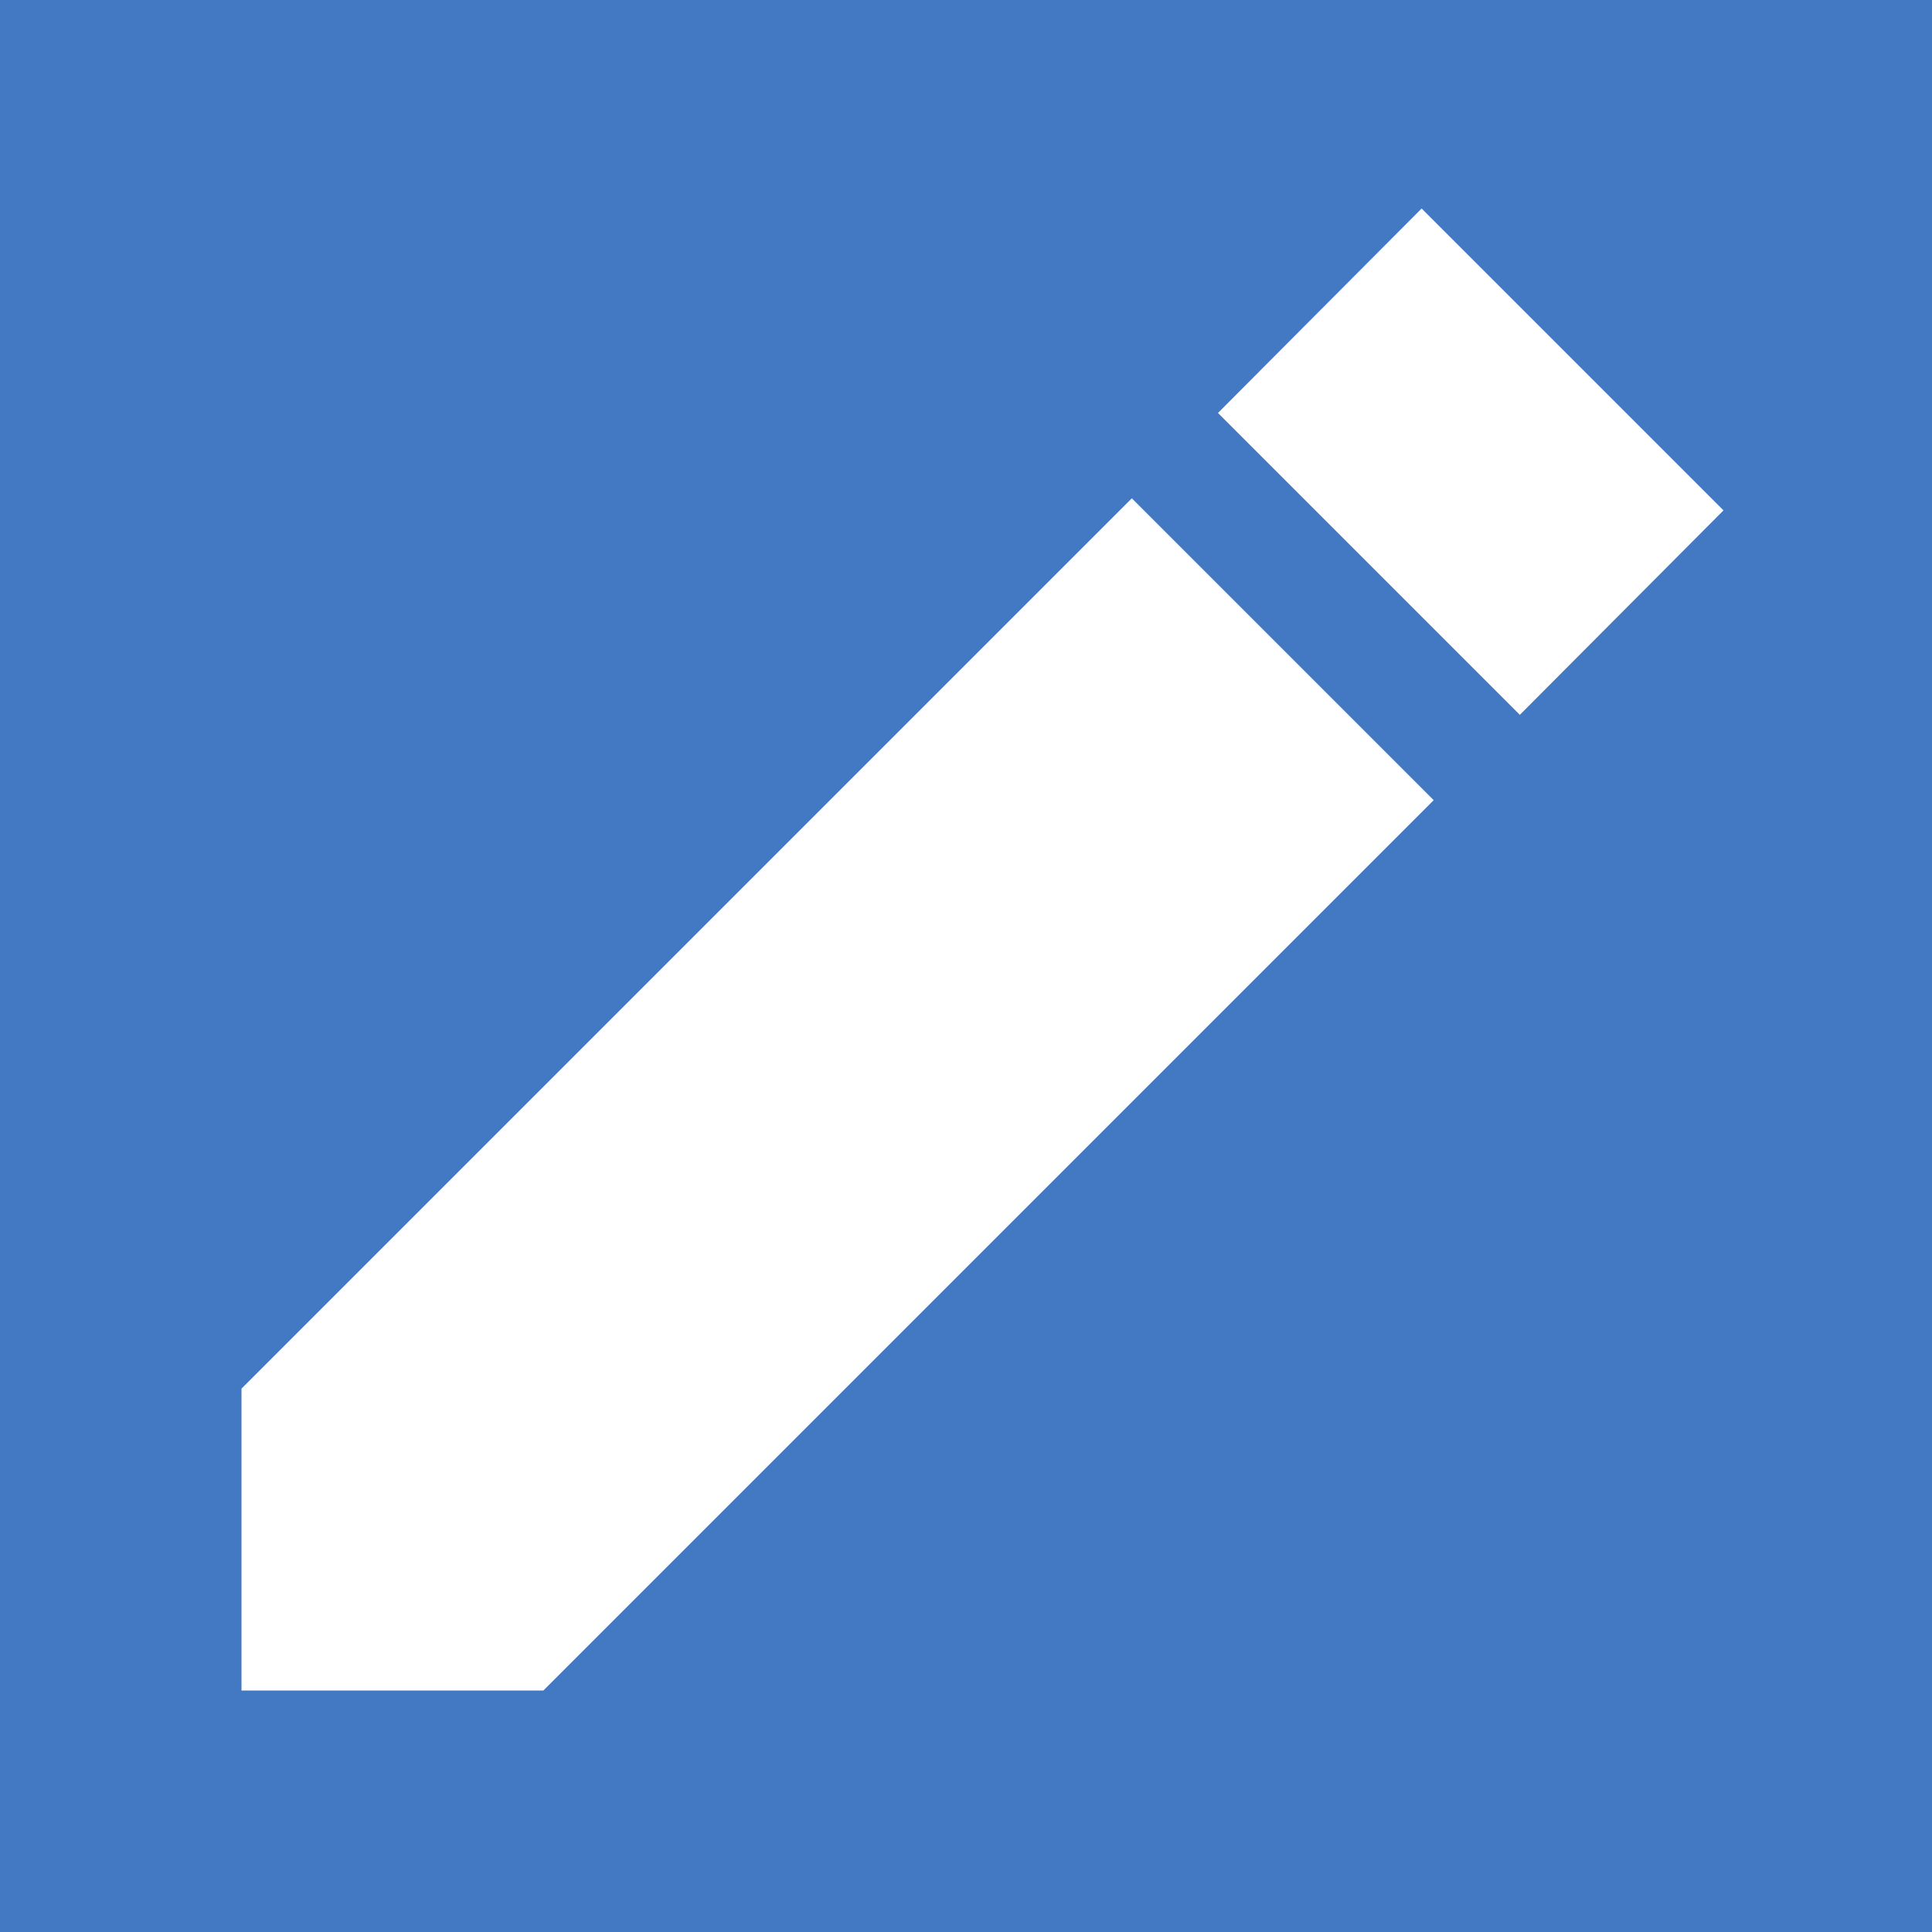
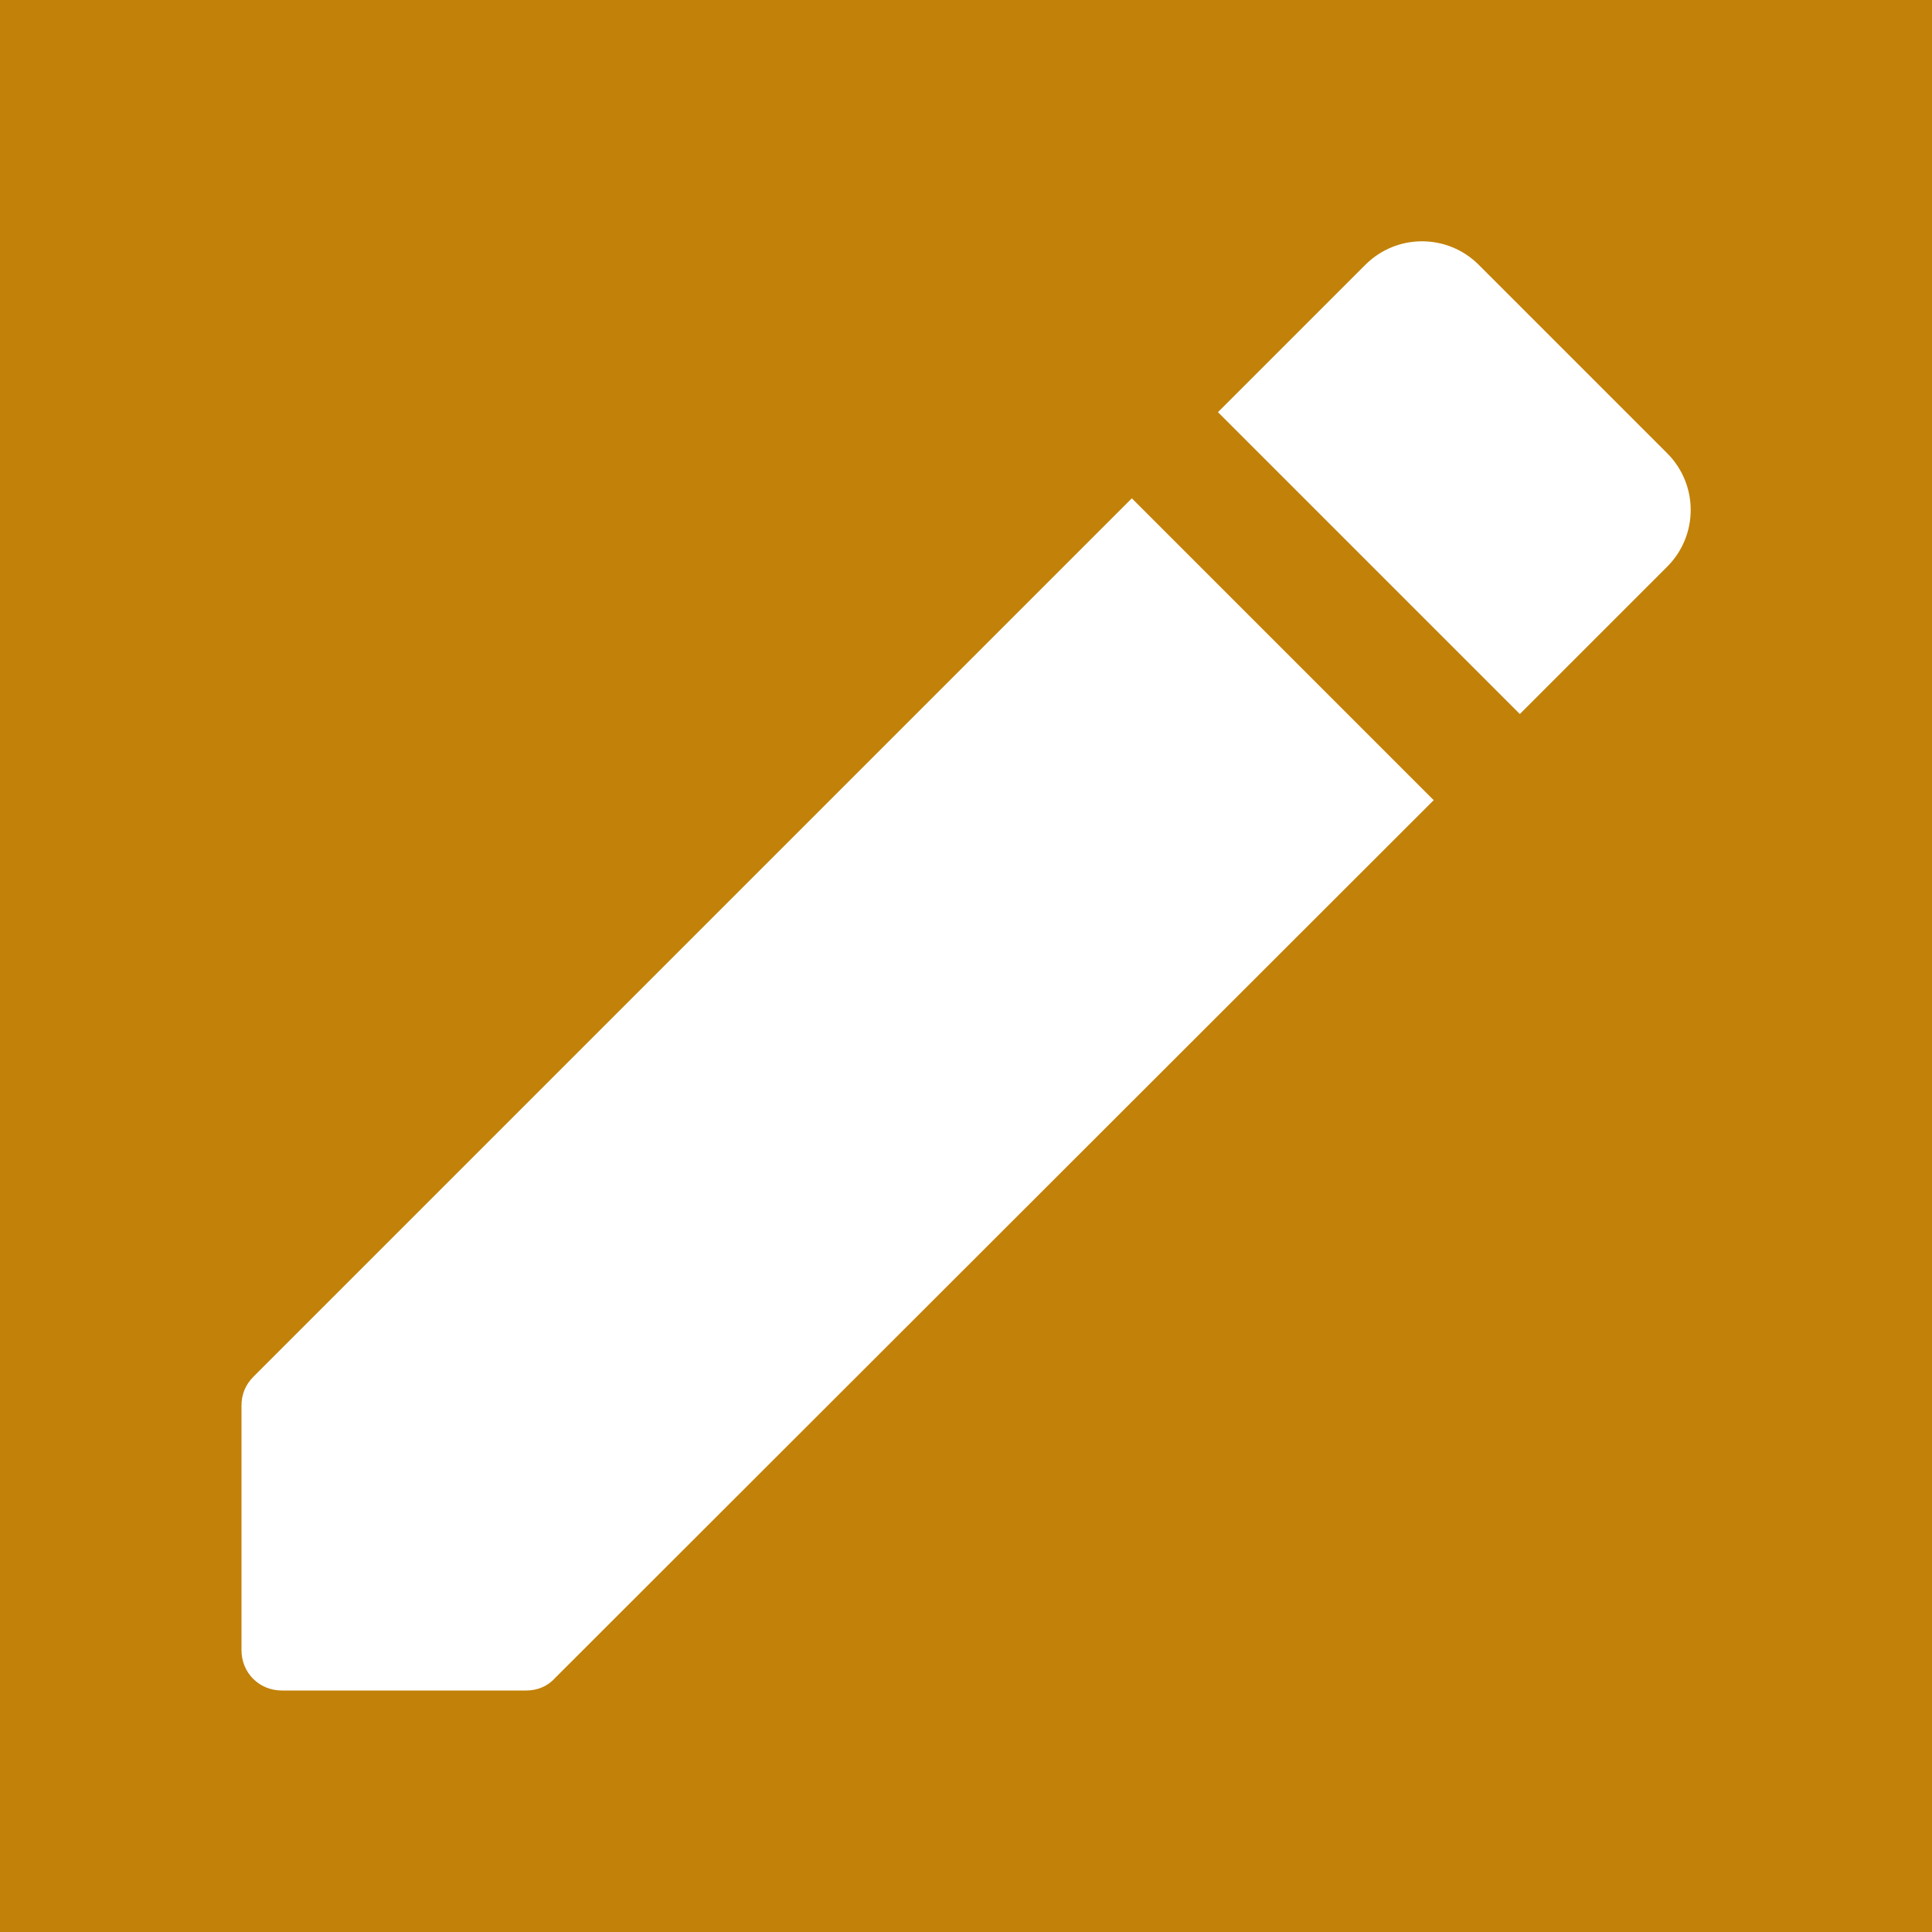
<svg xmlns="http://www.w3.org/2000/svg" height="50" viewBox="0 0 24 24" width="50" fill="white">
-   <path d="M0 0h24v24H0V0z" fill="#4279C2" />
-   <path d="M3 17.25V21h3.75L17.81 9.94l-3.75-3.75L3 17.25zM21.41 6.34l-3.75-3.75-2.53 2.54 3.75 3.75 2.53-2.54z" />
+   <path d="M0 0h24v24H0V0z" fill="#C28108" />
+   <path d="M3 17.46v3.04c0 .28.22.5.5.5h3.04c.13 0 .26-.05.35-.15L17.81 9.94l-3.75-3.75L3.15 17.1c-.1.1-.15.22-.15.36zM20.71 7.04c.39-.39.39-1.02 0-1.41l-2.34-2.34c-.39-.39-1.02-.39-1.41 0l-1.83 1.83 3.75 3.75 1.83-1.83z" />
</svg>
